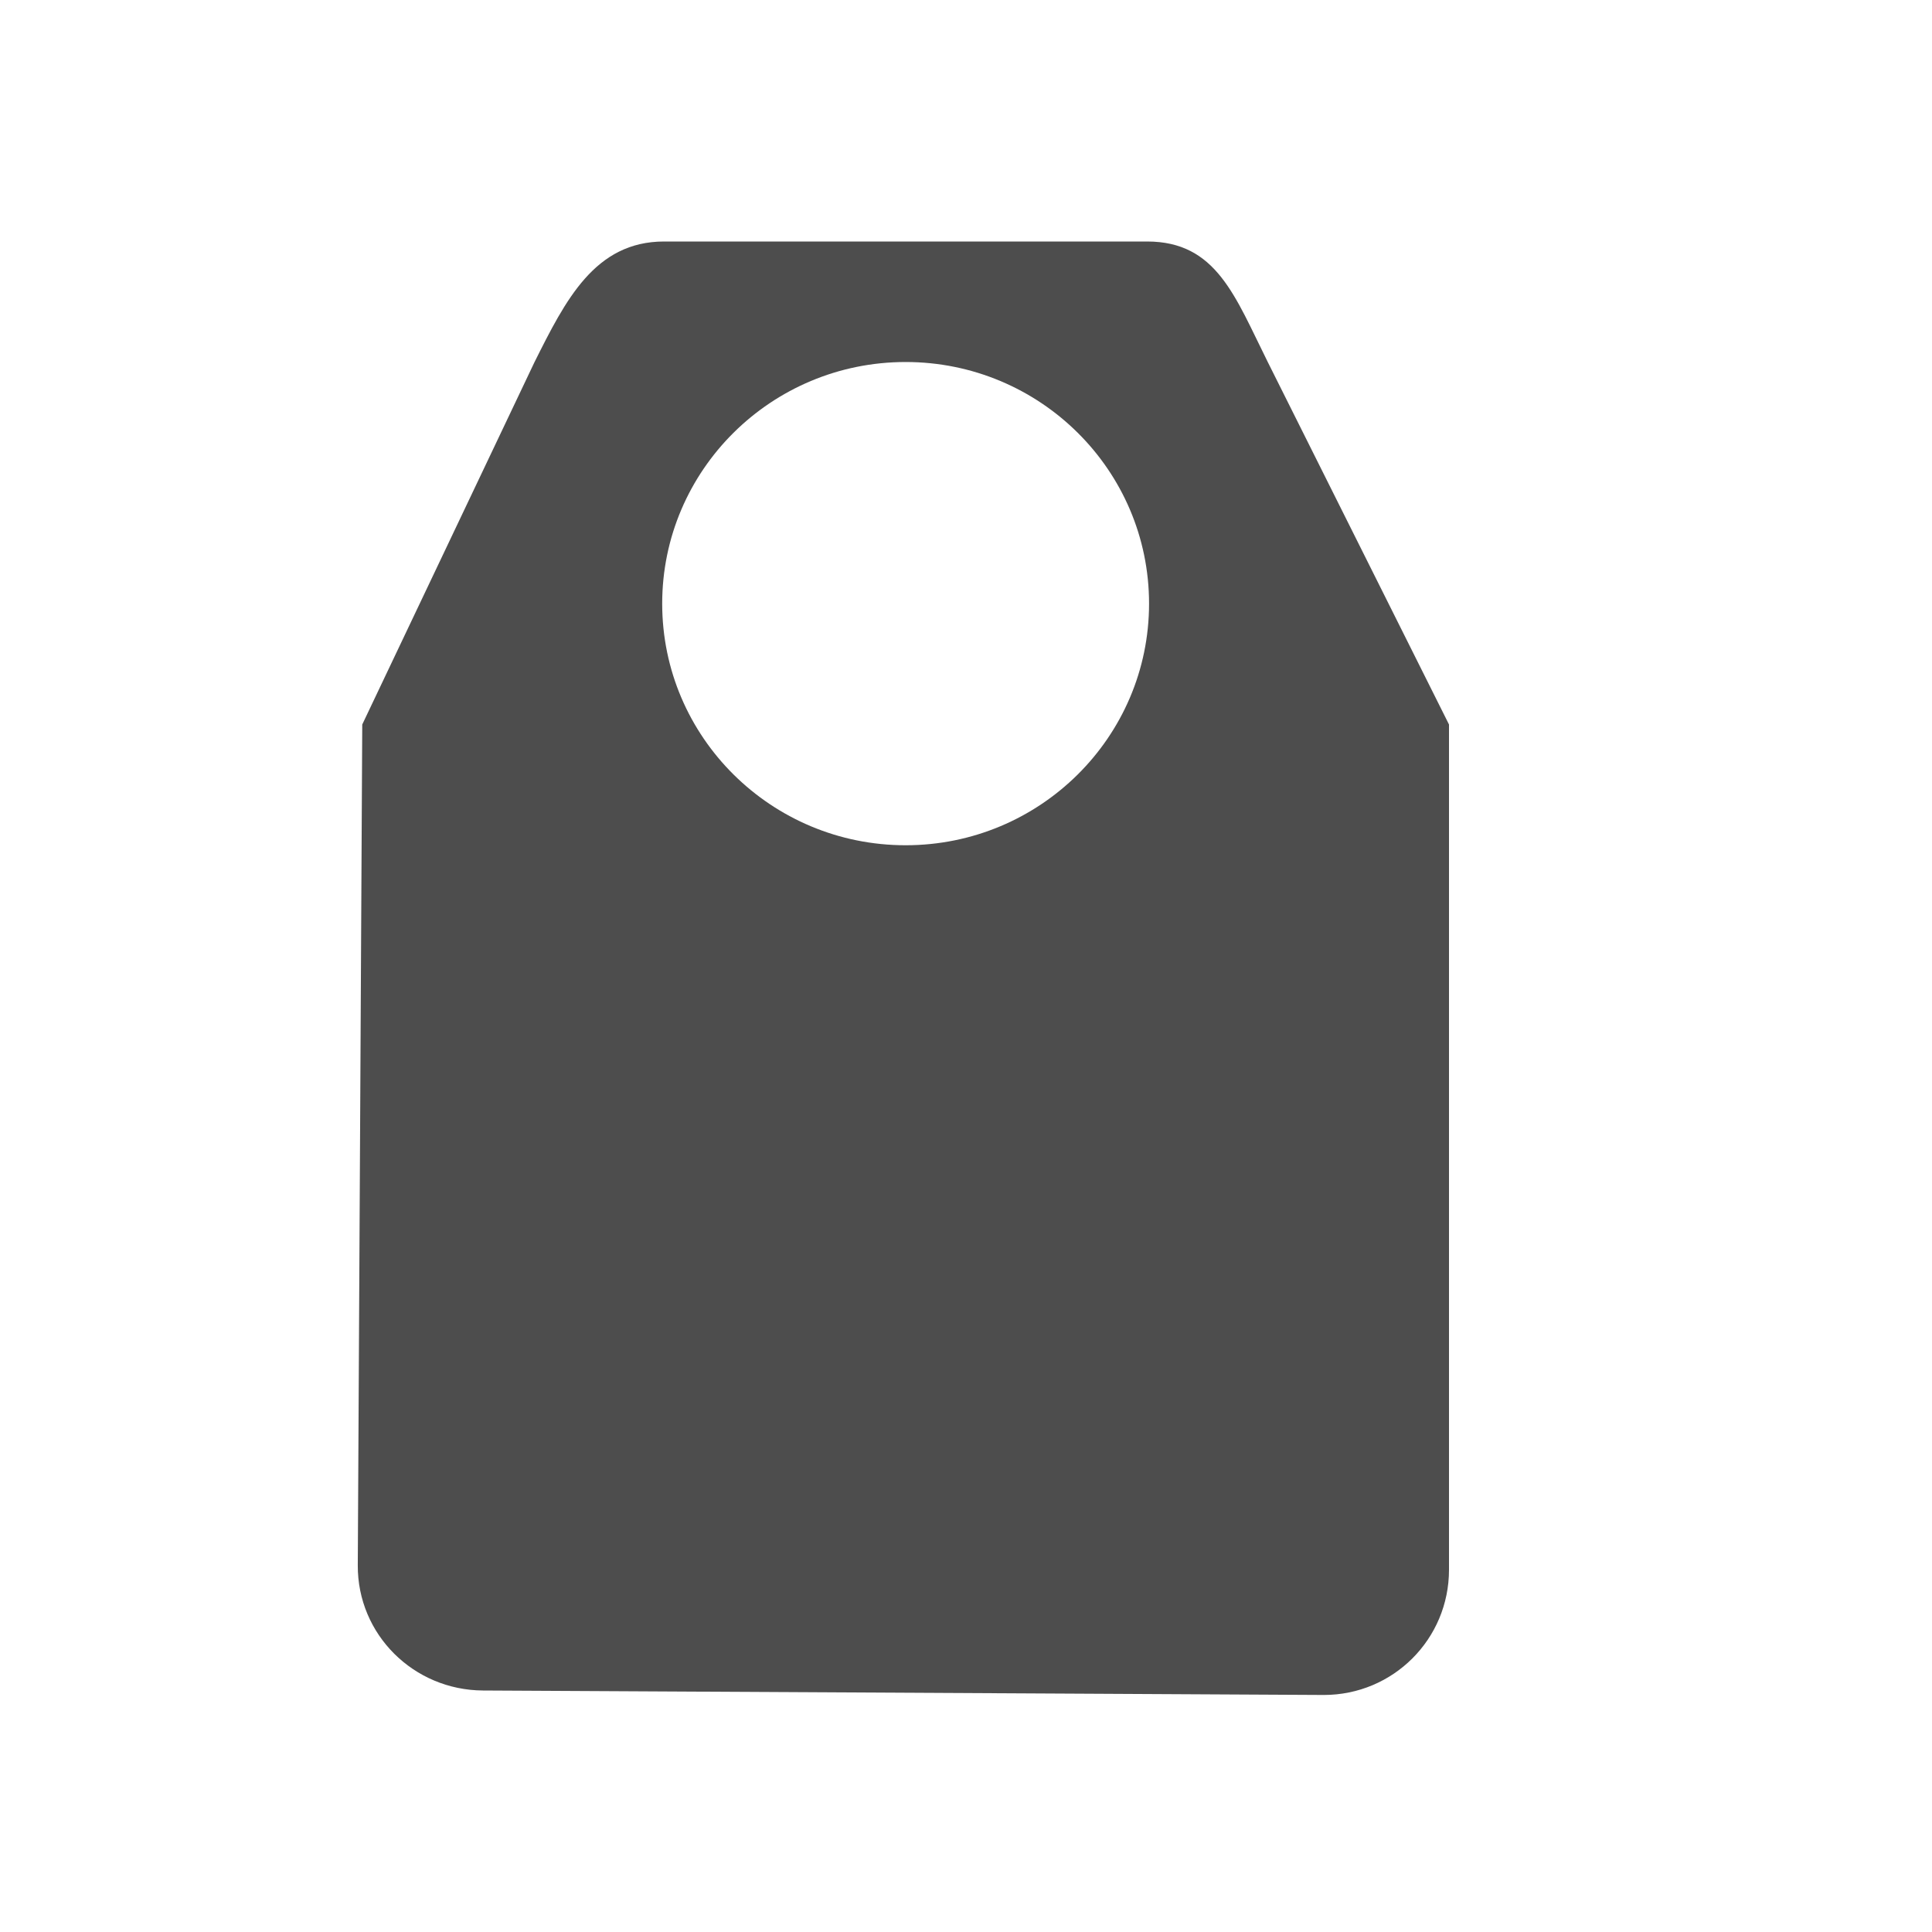
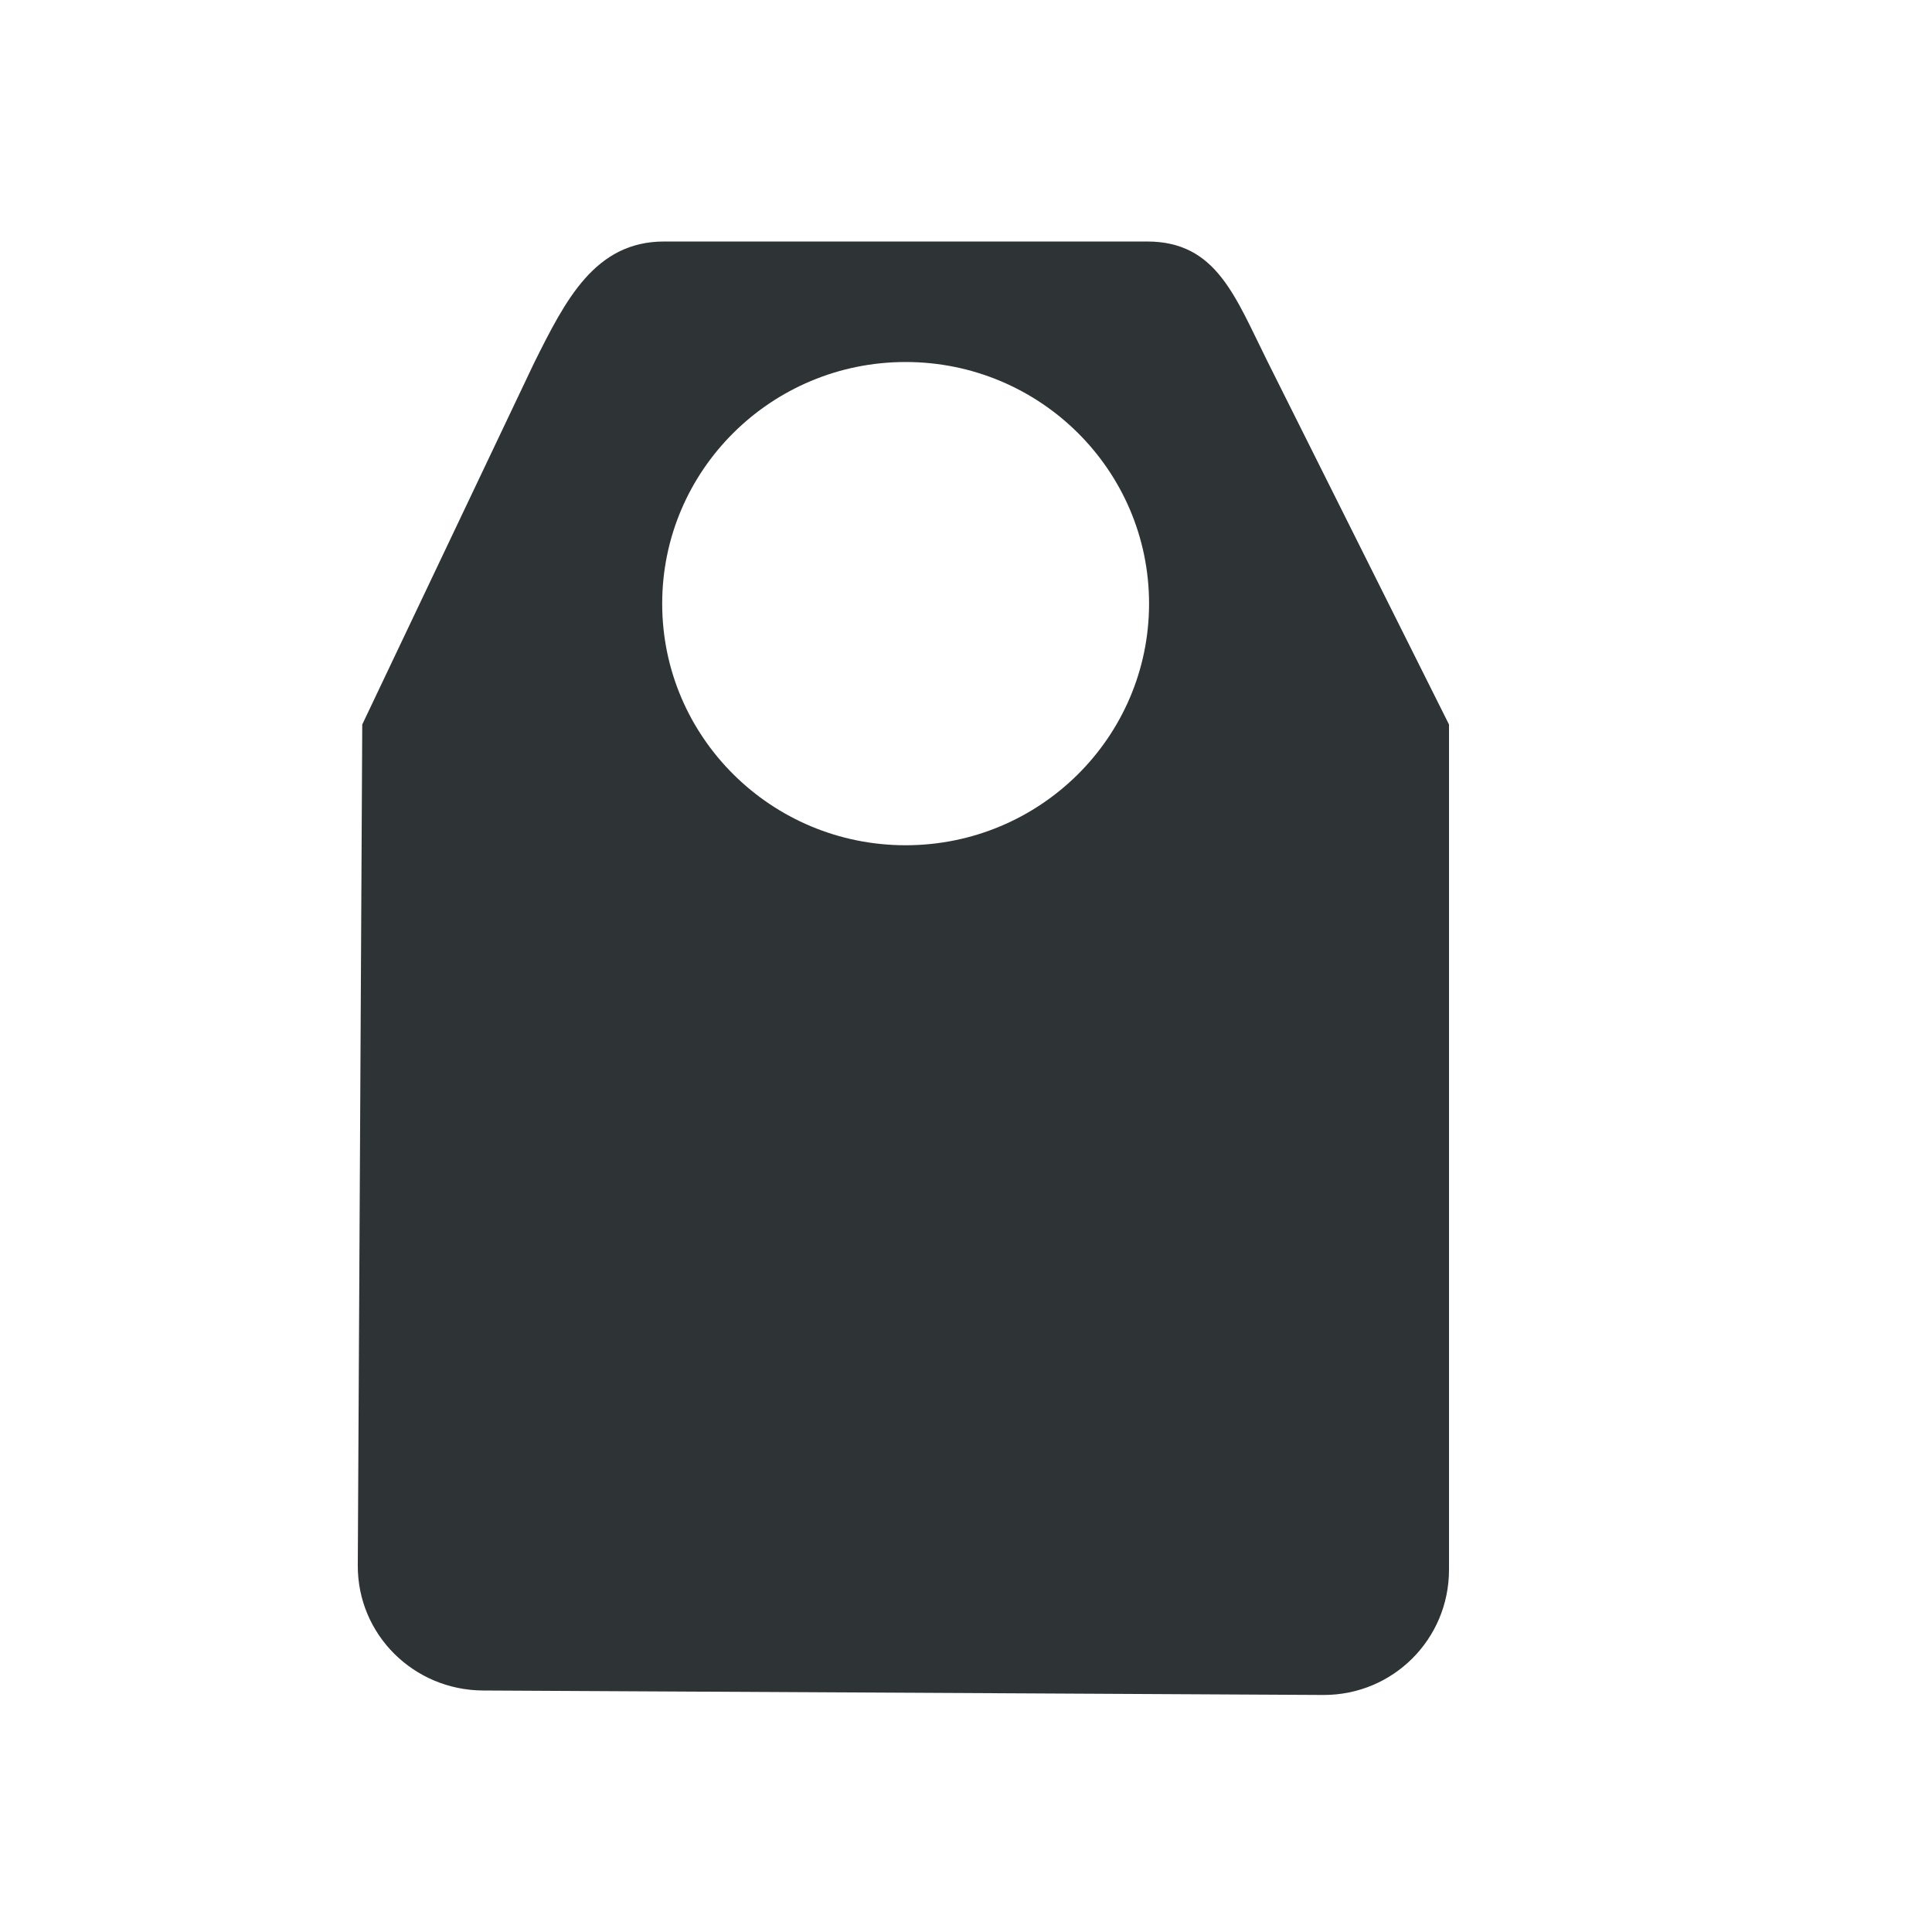
<svg xmlns="http://www.w3.org/2000/svg" width="16px" height="16px" id="svg3135" version="1.1">
  <defs id="defs3137" />
  <g id="layer1">
-     <path id="rect3381" d="M 5.5,2 C 4.926,2 4.683,2.486 4.426,3 l -1.426,3 -0.037,6.963 C 2.96,13.537 3.426,13.997 4,14 l 6.963,0.037 C 11.537,14.037 12,13.575 12,13 L 12,6 10.5,3 C 10.228,2.455 10.075,2 9.5,2 z M 7.5,2.998 C 8.613,2.998 9.516,3.894 9.516,4.999 9.516,6.104 8.613,7 7.5,7 6.387,7 5.484,6.104 5.484,4.999 5.484,3.894 6.387,2.998 7.5,2.998 z" style="fill:#4d4d4d;fill-opacity:1;stroke:none" />
+     <path id="rect3381" d="M 5.5,2 C 4.926,2 4.683,2.486 4.426,3 l -1.426,3 -0.037,6.963 C 2.96,13.537 3.426,13.997 4,14 l 6.963,0.037 C 11.537,14.037 12,13.575 12,13 L 12,6 10.5,3 C 10.228,2.455 10.075,2 9.5,2 z M 7.5,2.998 C 8.613,2.998 9.516,3.894 9.516,4.999 9.516,6.104 8.613,7 7.5,7 6.387,7 5.484,6.104 5.484,4.999 5.484,3.894 6.387,2.998 7.5,2.998 z" style="fill:#2e3436;fill-opacity:1;stroke:none" />
  </g>
</svg>
